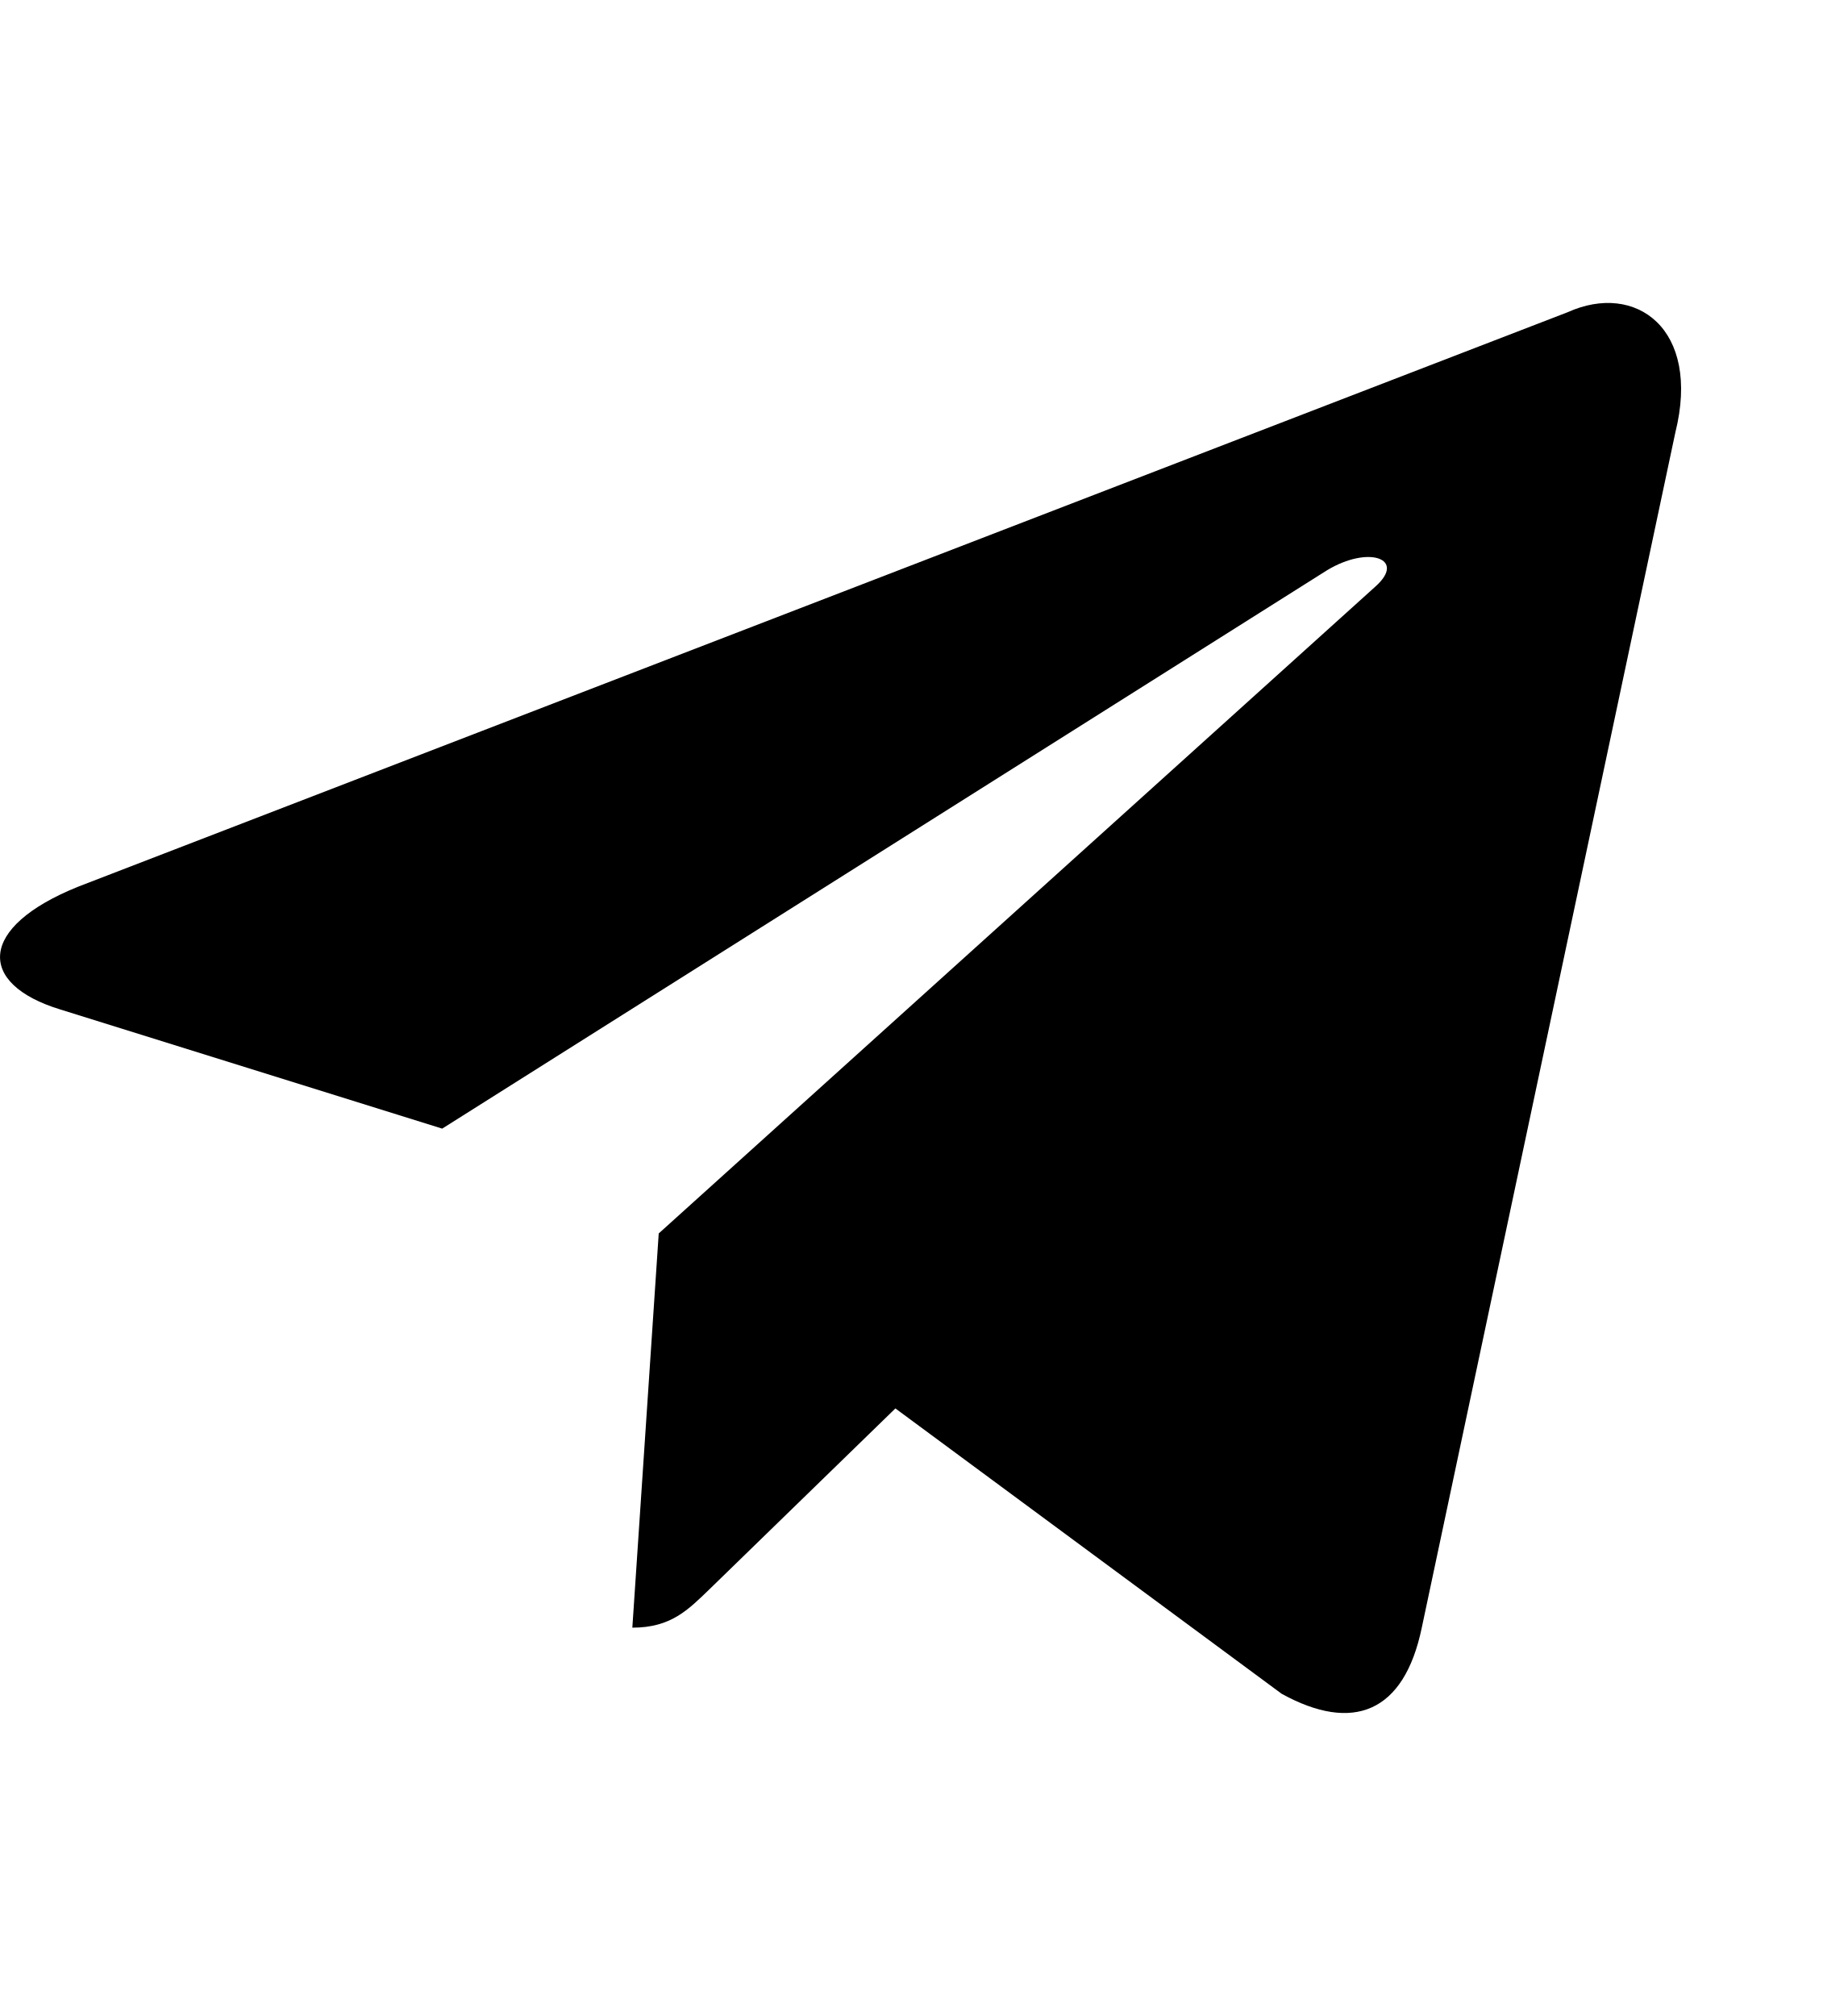
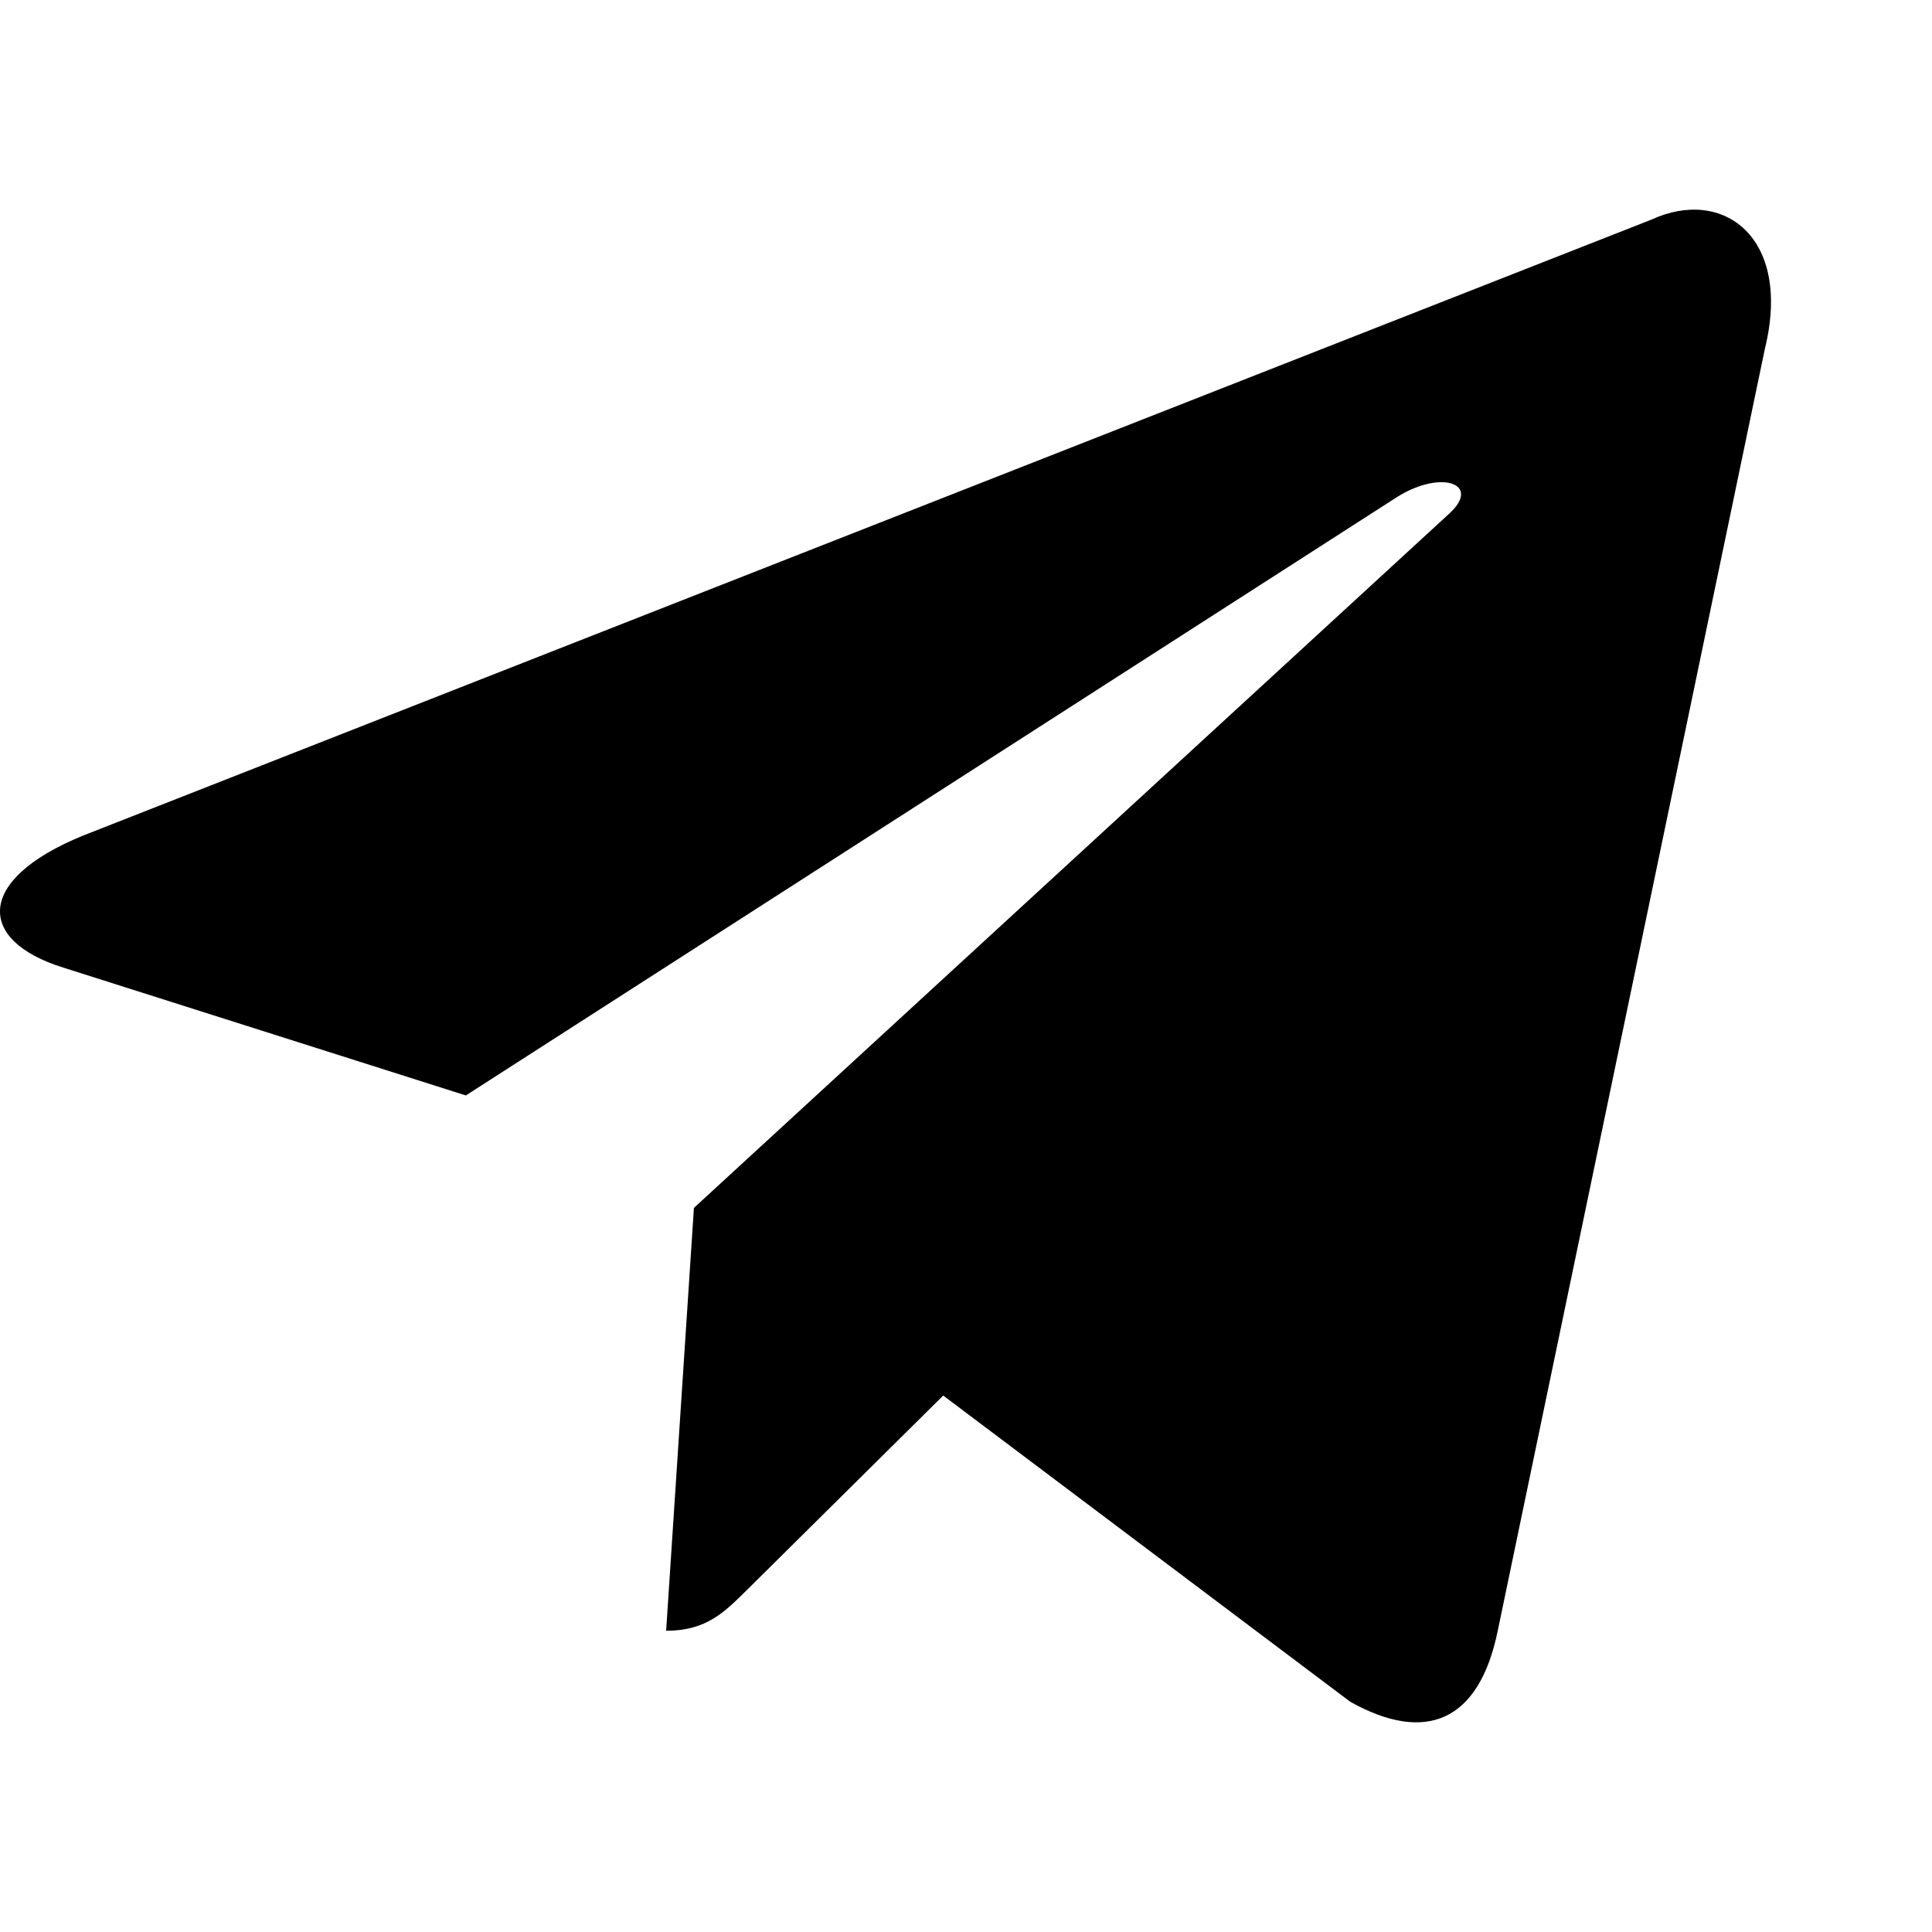
- <svg xmlns="http://www.w3.org/2000/svg" fill="#000000" viewBox="2 0 22 24">
-   <path d="m20.665 3.717-17.73 6.837c-1.21.486-1.203 1.161-.222 1.462l4.552 1.42 10.532-6.645c.498-.303.953-.14.579.192l-8.533 7.701h-.002l.002.001-.314 4.692c.46 0 .663-.211.921-.46l2.211-2.15 4.599 3.397c.848.467 1.457.227 1.668-.785l3.019-14.228c.309-1.239-.473-1.8-1.282-1.434z" />
+ <svg xmlns="http://www.w3.org/2000/svg" fill="#000000" viewBox="0 0 24 24" version="1.1" id="svg1" width="24" height="24">
+   <defs id="defs1" />
+   <path d="M 20.515,2.728 1.027,10.382 c -1.33,0.544 -1.322,1.3 -0.244,1.637 L 5.787,13.608 17.363,6.169 c 0.547,-0.339 1.047,-0.157 0.636,0.215 L 8.62,15.005 h -0.002 l 0.002,10e-4 -0.345,5.252 c 0.506,0 0.729,-0.236 1.012,-0.515 l 2.43,-2.407 5.055,3.803 c 0.932,0.523 1.601,0.254 1.833,-0.879 L 21.924,4.333 c 0.34,-1.387 -0.52,-2.015 -1.409,-1.605 z" id="path1" style="stroke-width:1.109" />
</svg>
